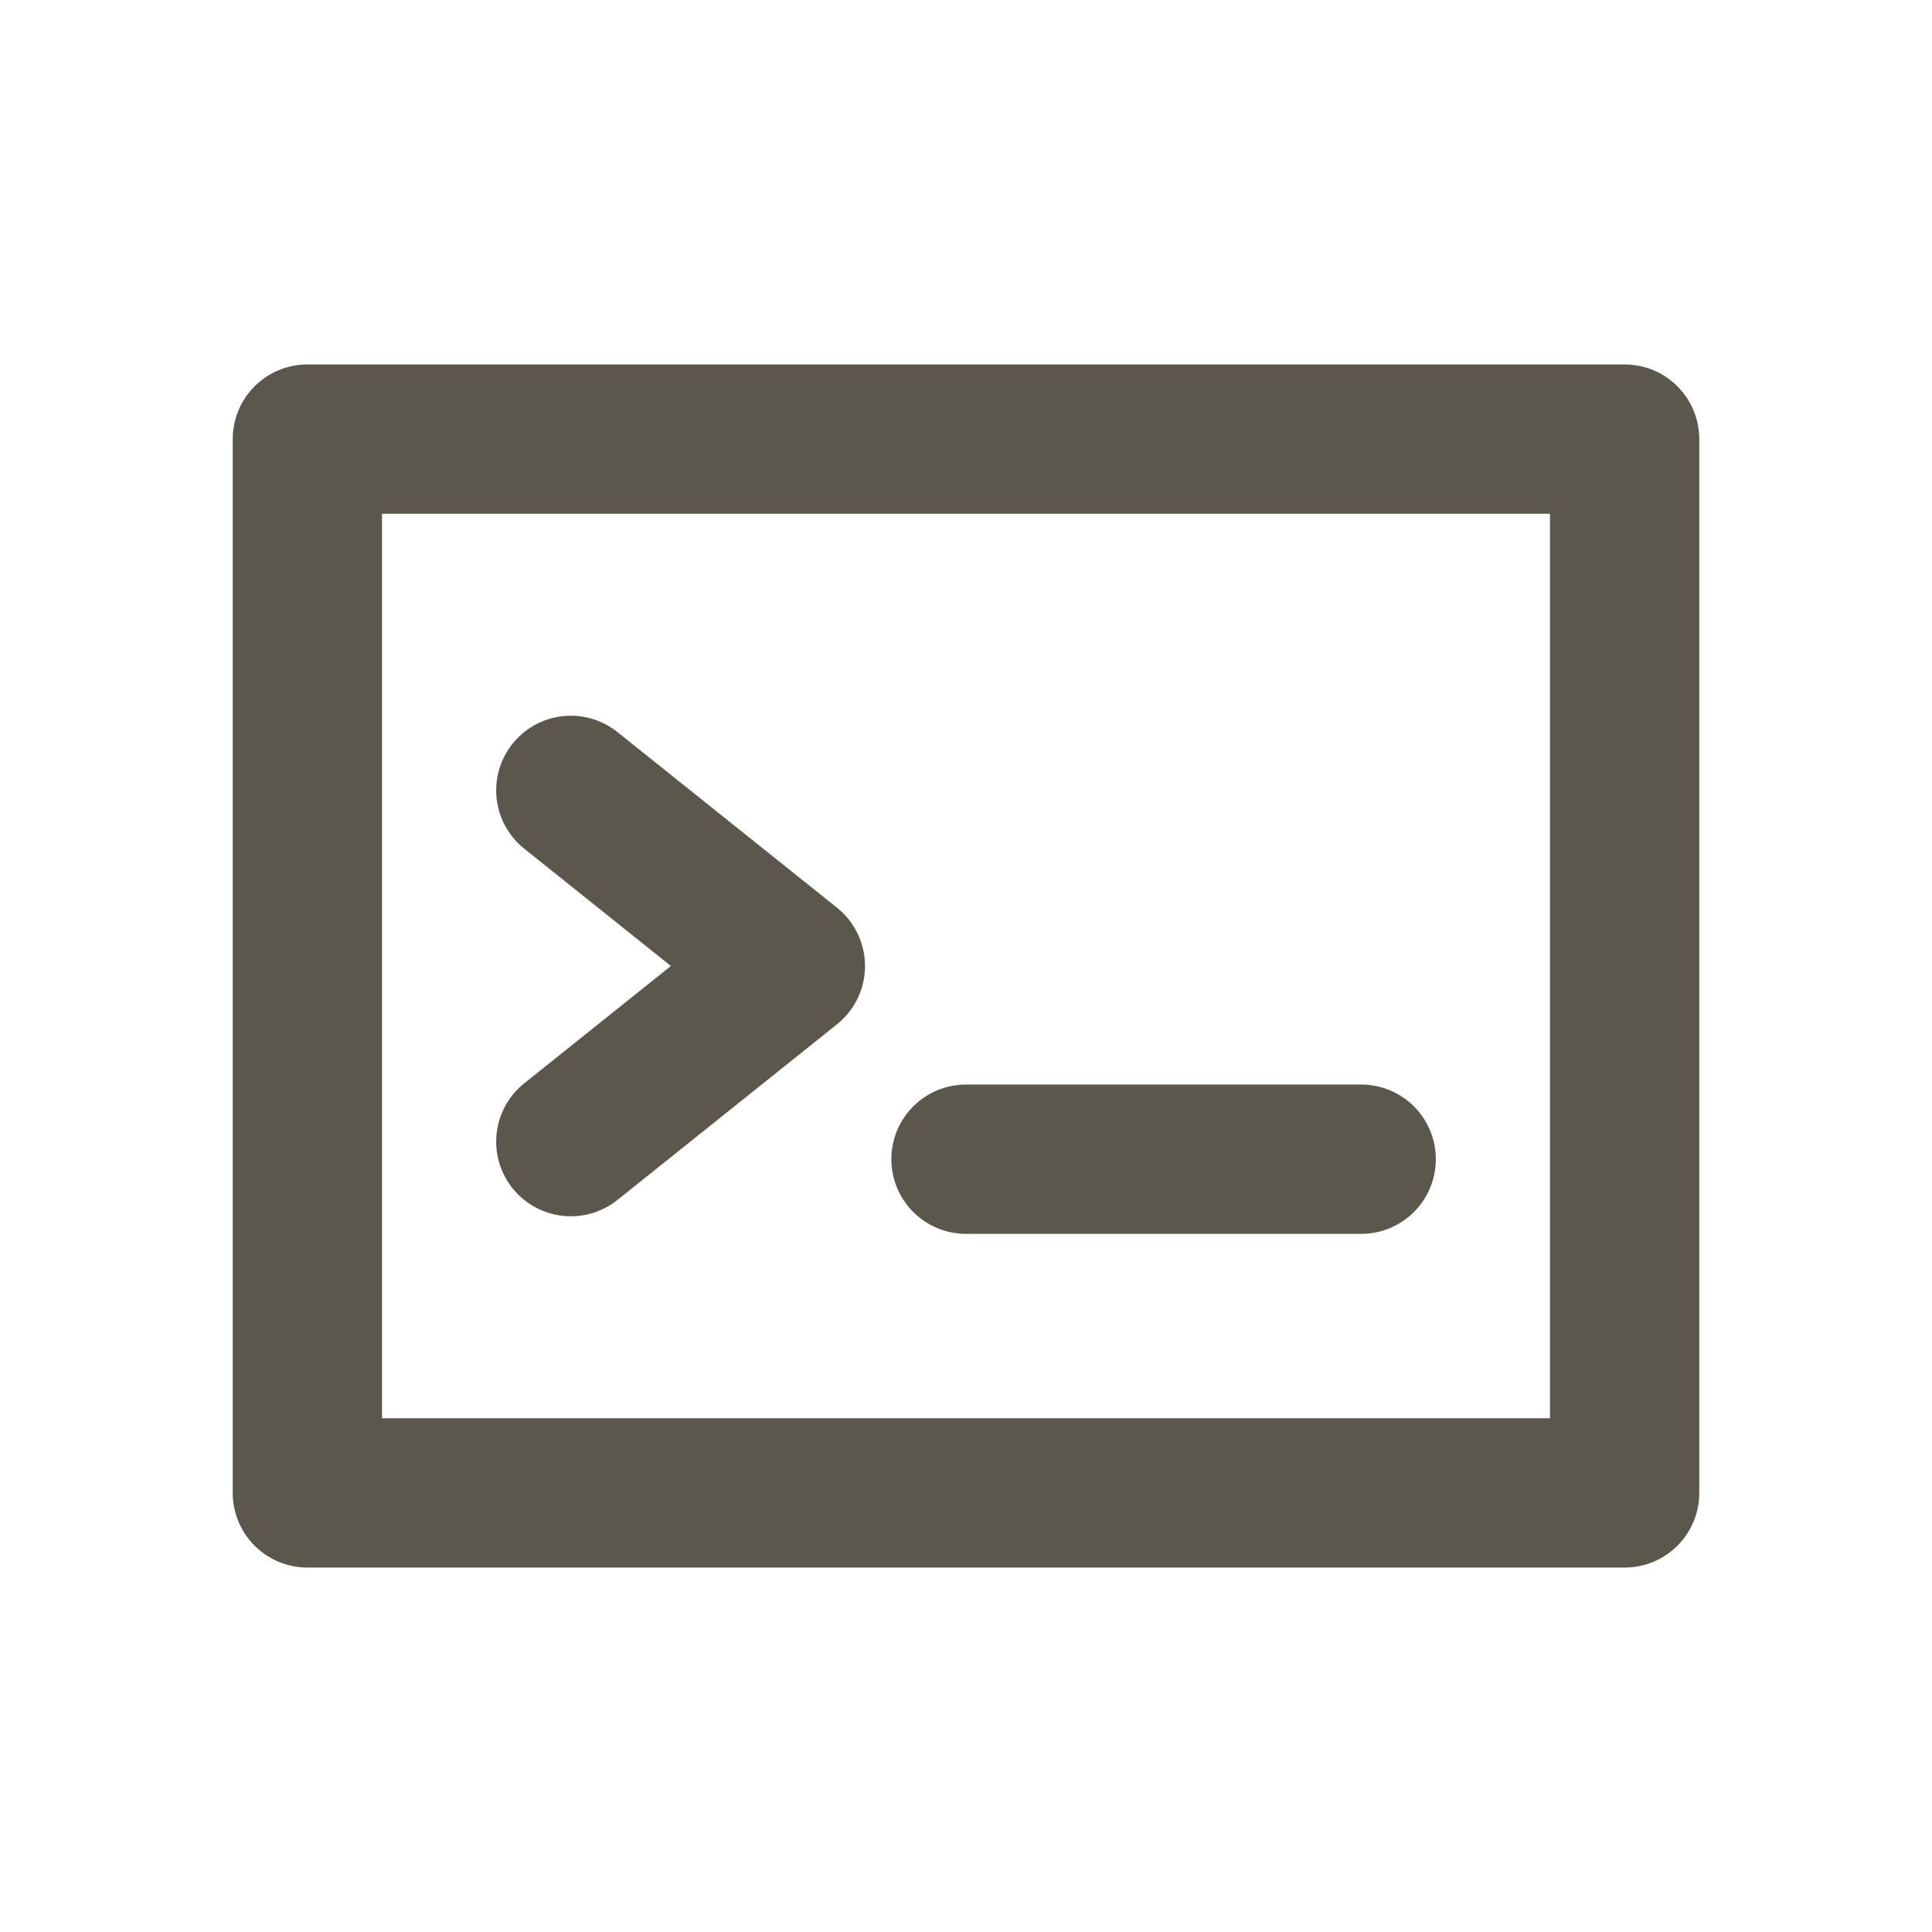
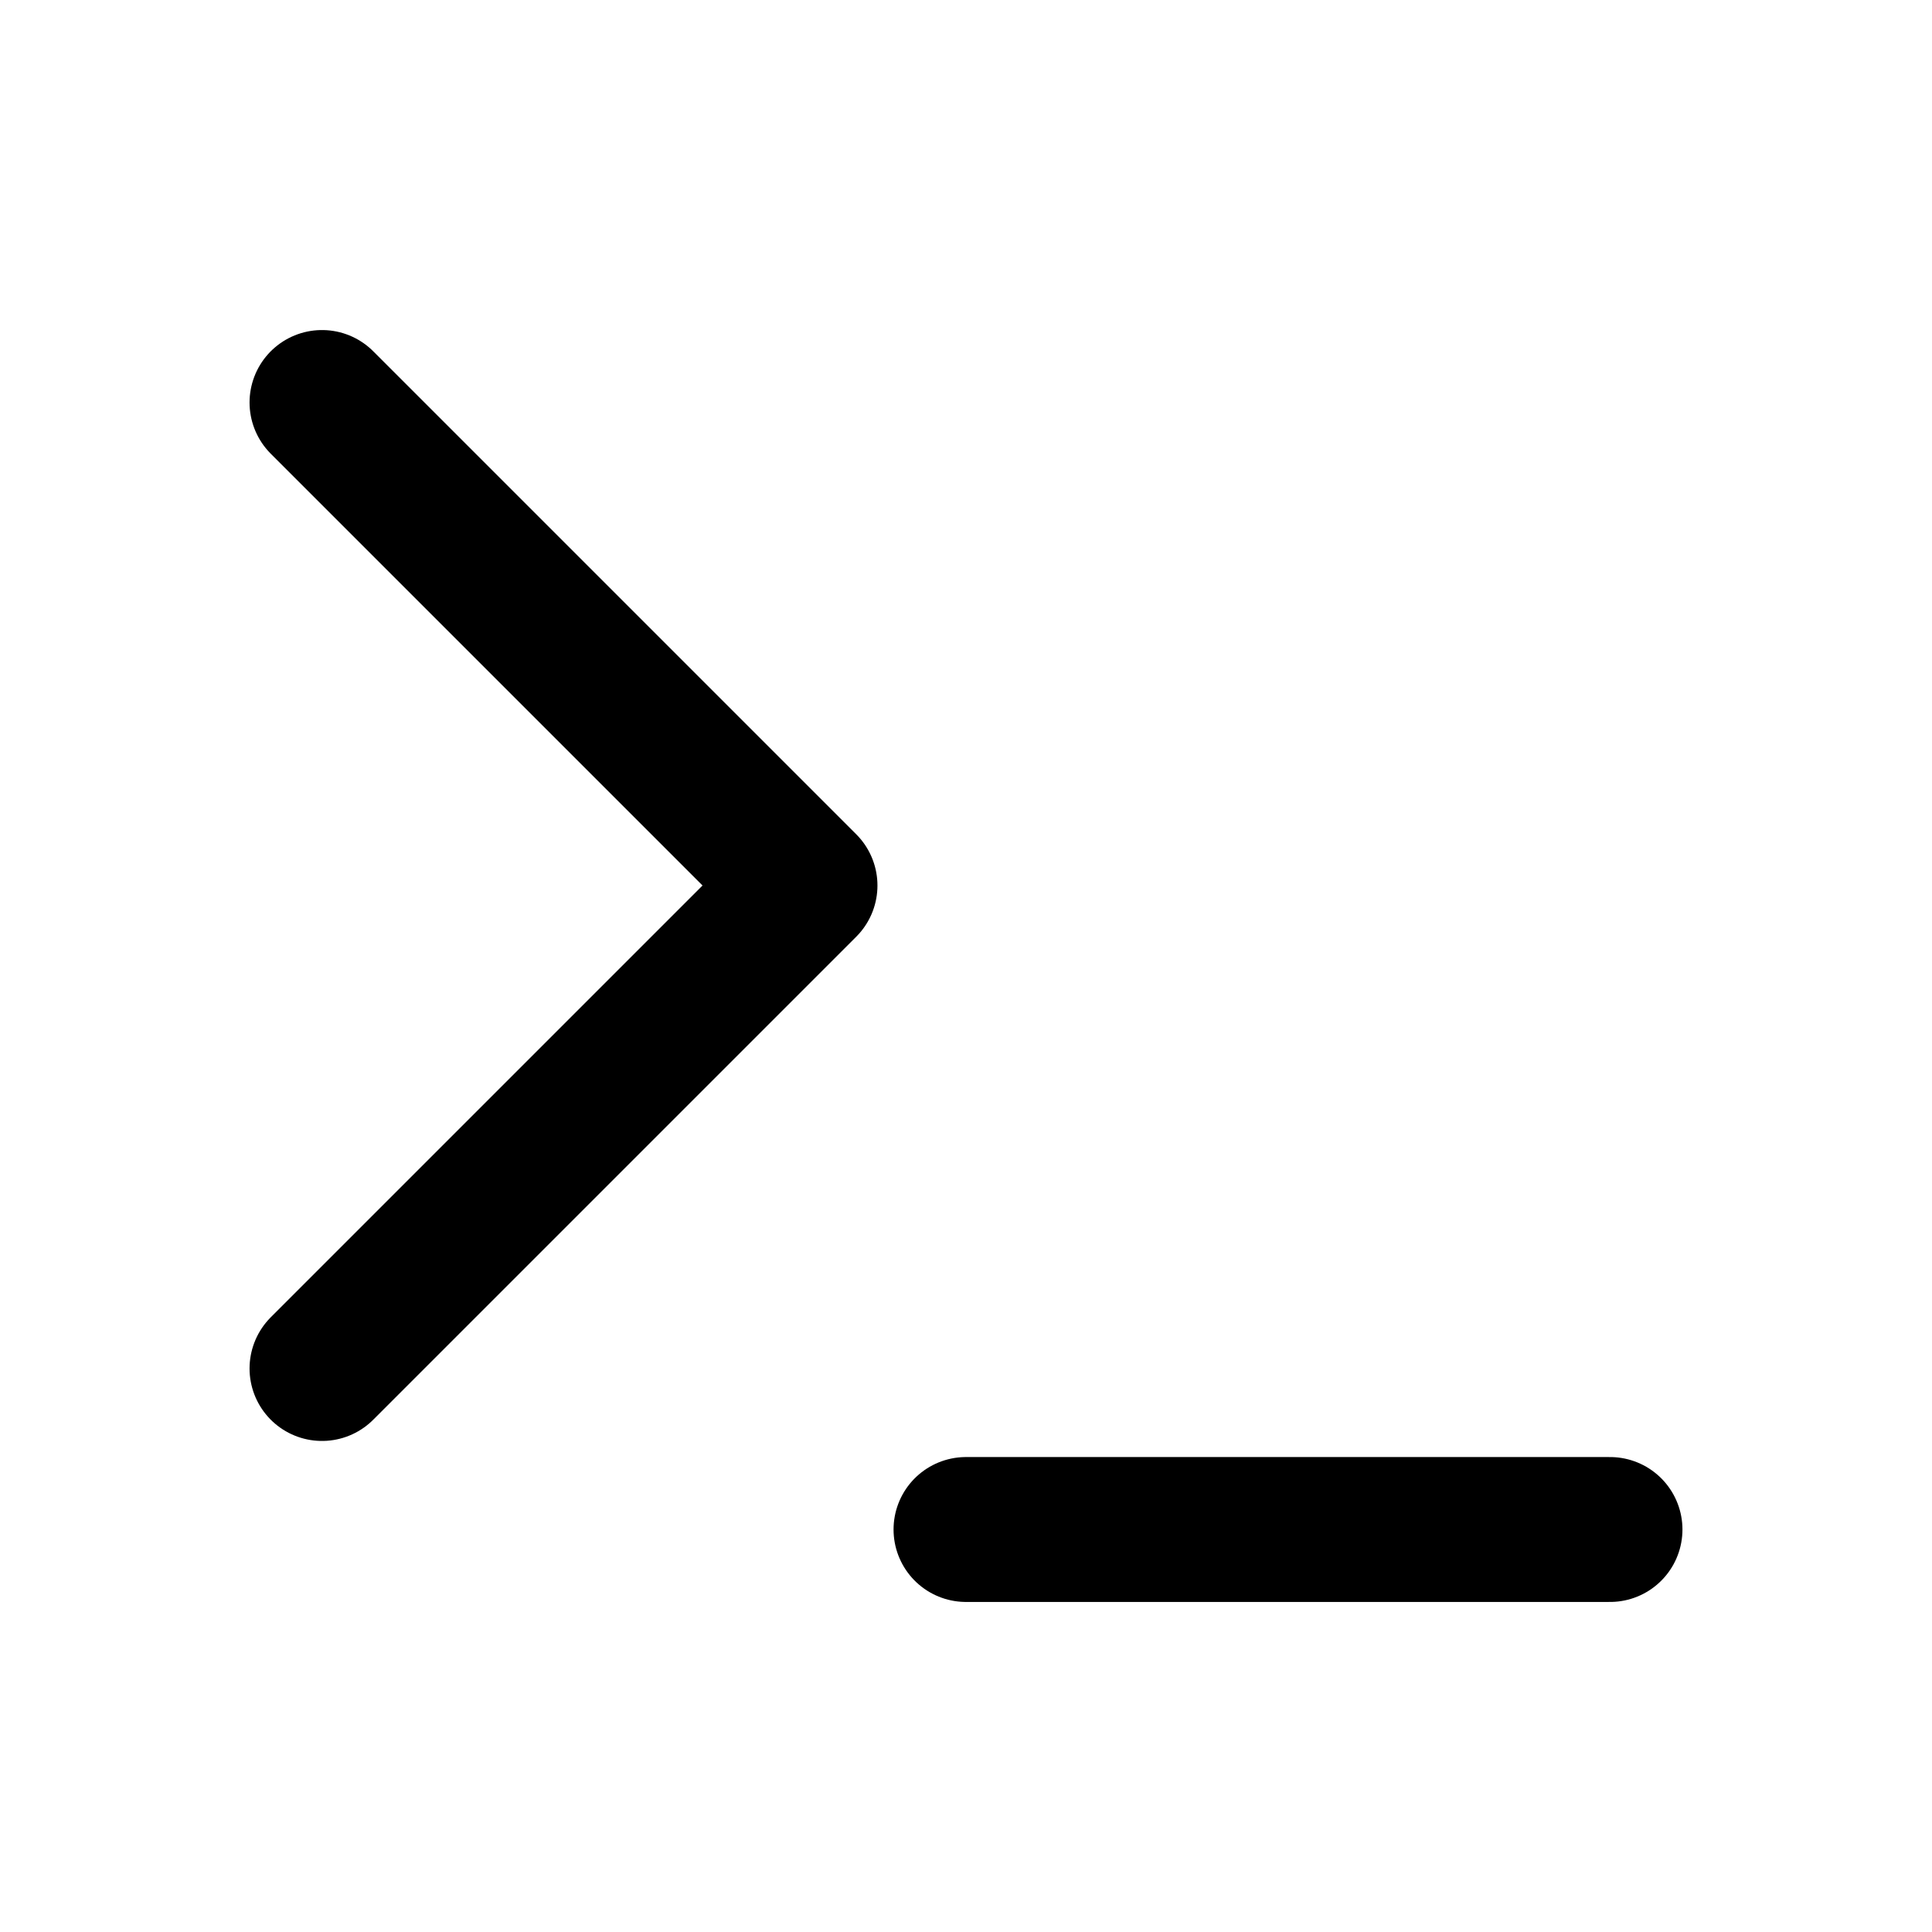
- <svg xmlns="http://www.w3.org/2000/svg" width="22" height="22" viewBox="0 0 22 22" fill="none">
-   <g id="icon/terminal">
-     <path d="M3.5 5 H18.5 V17 H3.5 Z" stroke="#5C574D" stroke-width="1.7" stroke-linecap="round" stroke-linejoin="round" fill="none" />
-     <path d="M6.5 9 L9 11 L6.5 13" stroke="#5C574D" stroke-width="1.7" stroke-linecap="round" stroke-linejoin="round" fill="none" />
-     <path d="M11 13.2 H15.5" stroke="#5C574D" stroke-width="1.7" stroke-linecap="round" stroke-linejoin="round" fill="none" />
-   </g>
+ <svg xmlns="http://www.w3.org/2000/svg" class="lucide lucide-terminal" width="24" height="24" viewBox="0 0 24 24" fill="none" stroke="#000" stroke-width="1.8" stroke-linecap="round" stroke-linejoin="round">
+   <path d="M12 19h8" />
+   <path d="m4 17 6-6-6-6" />
</svg>
